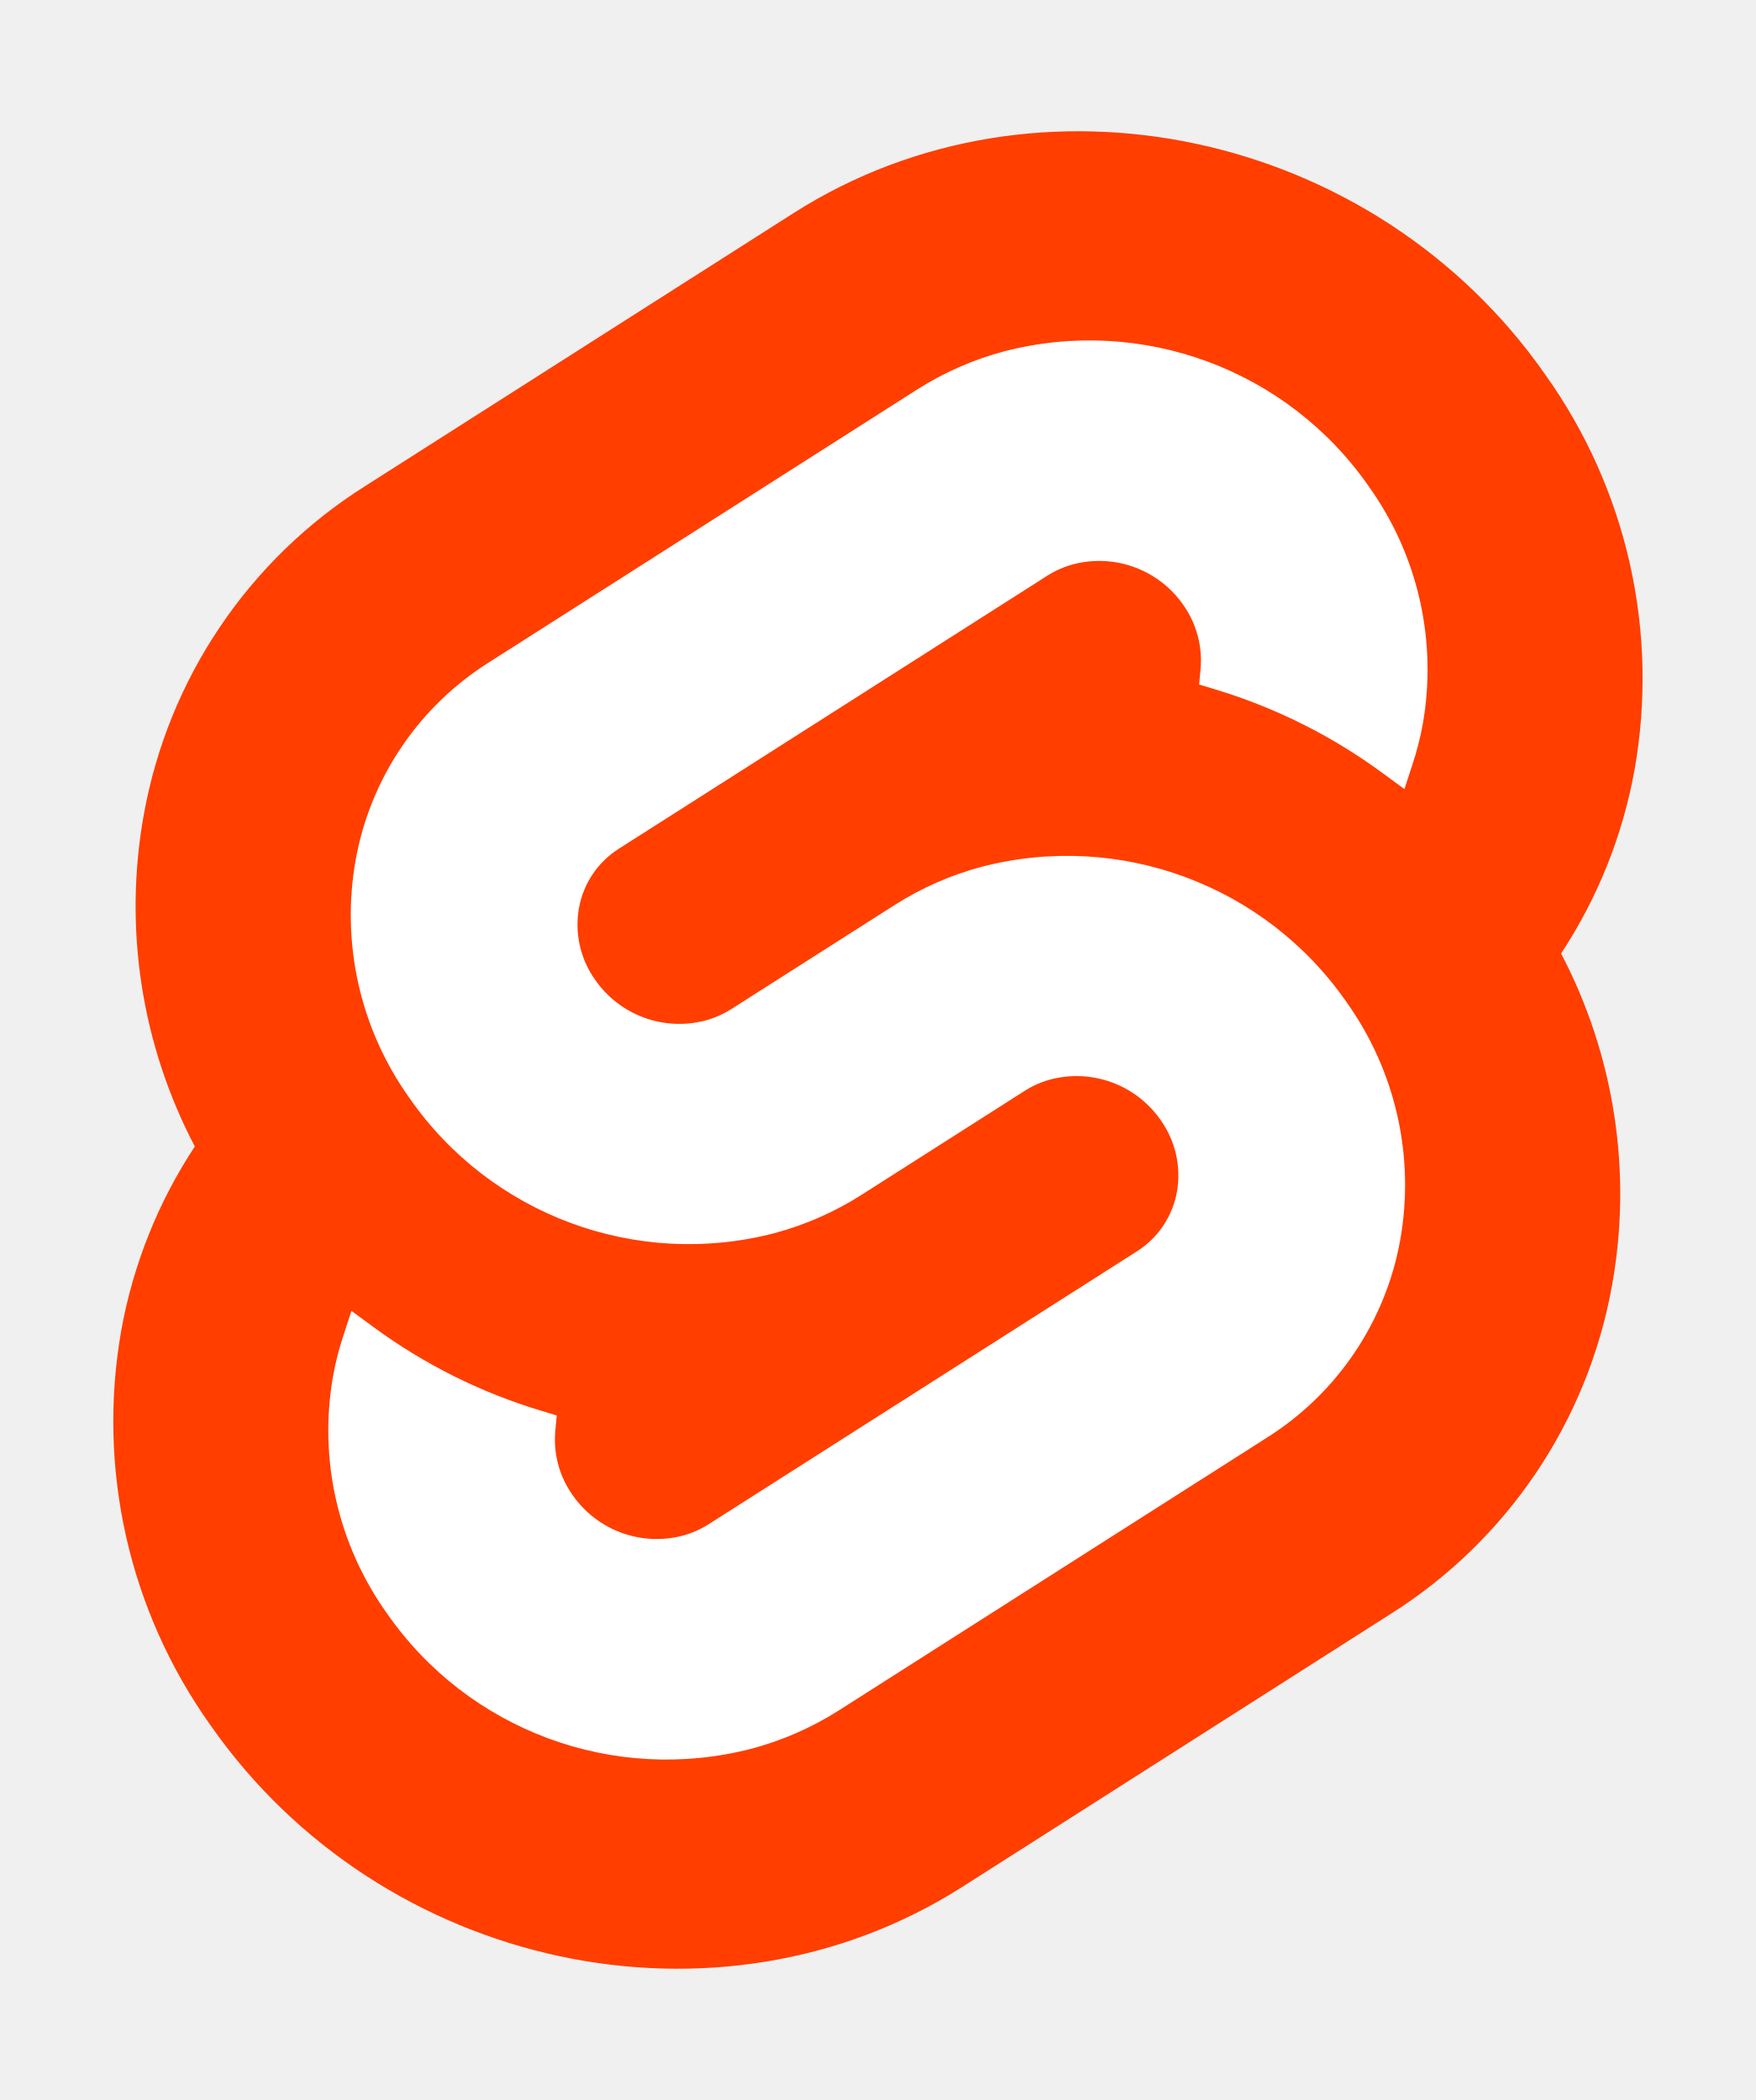
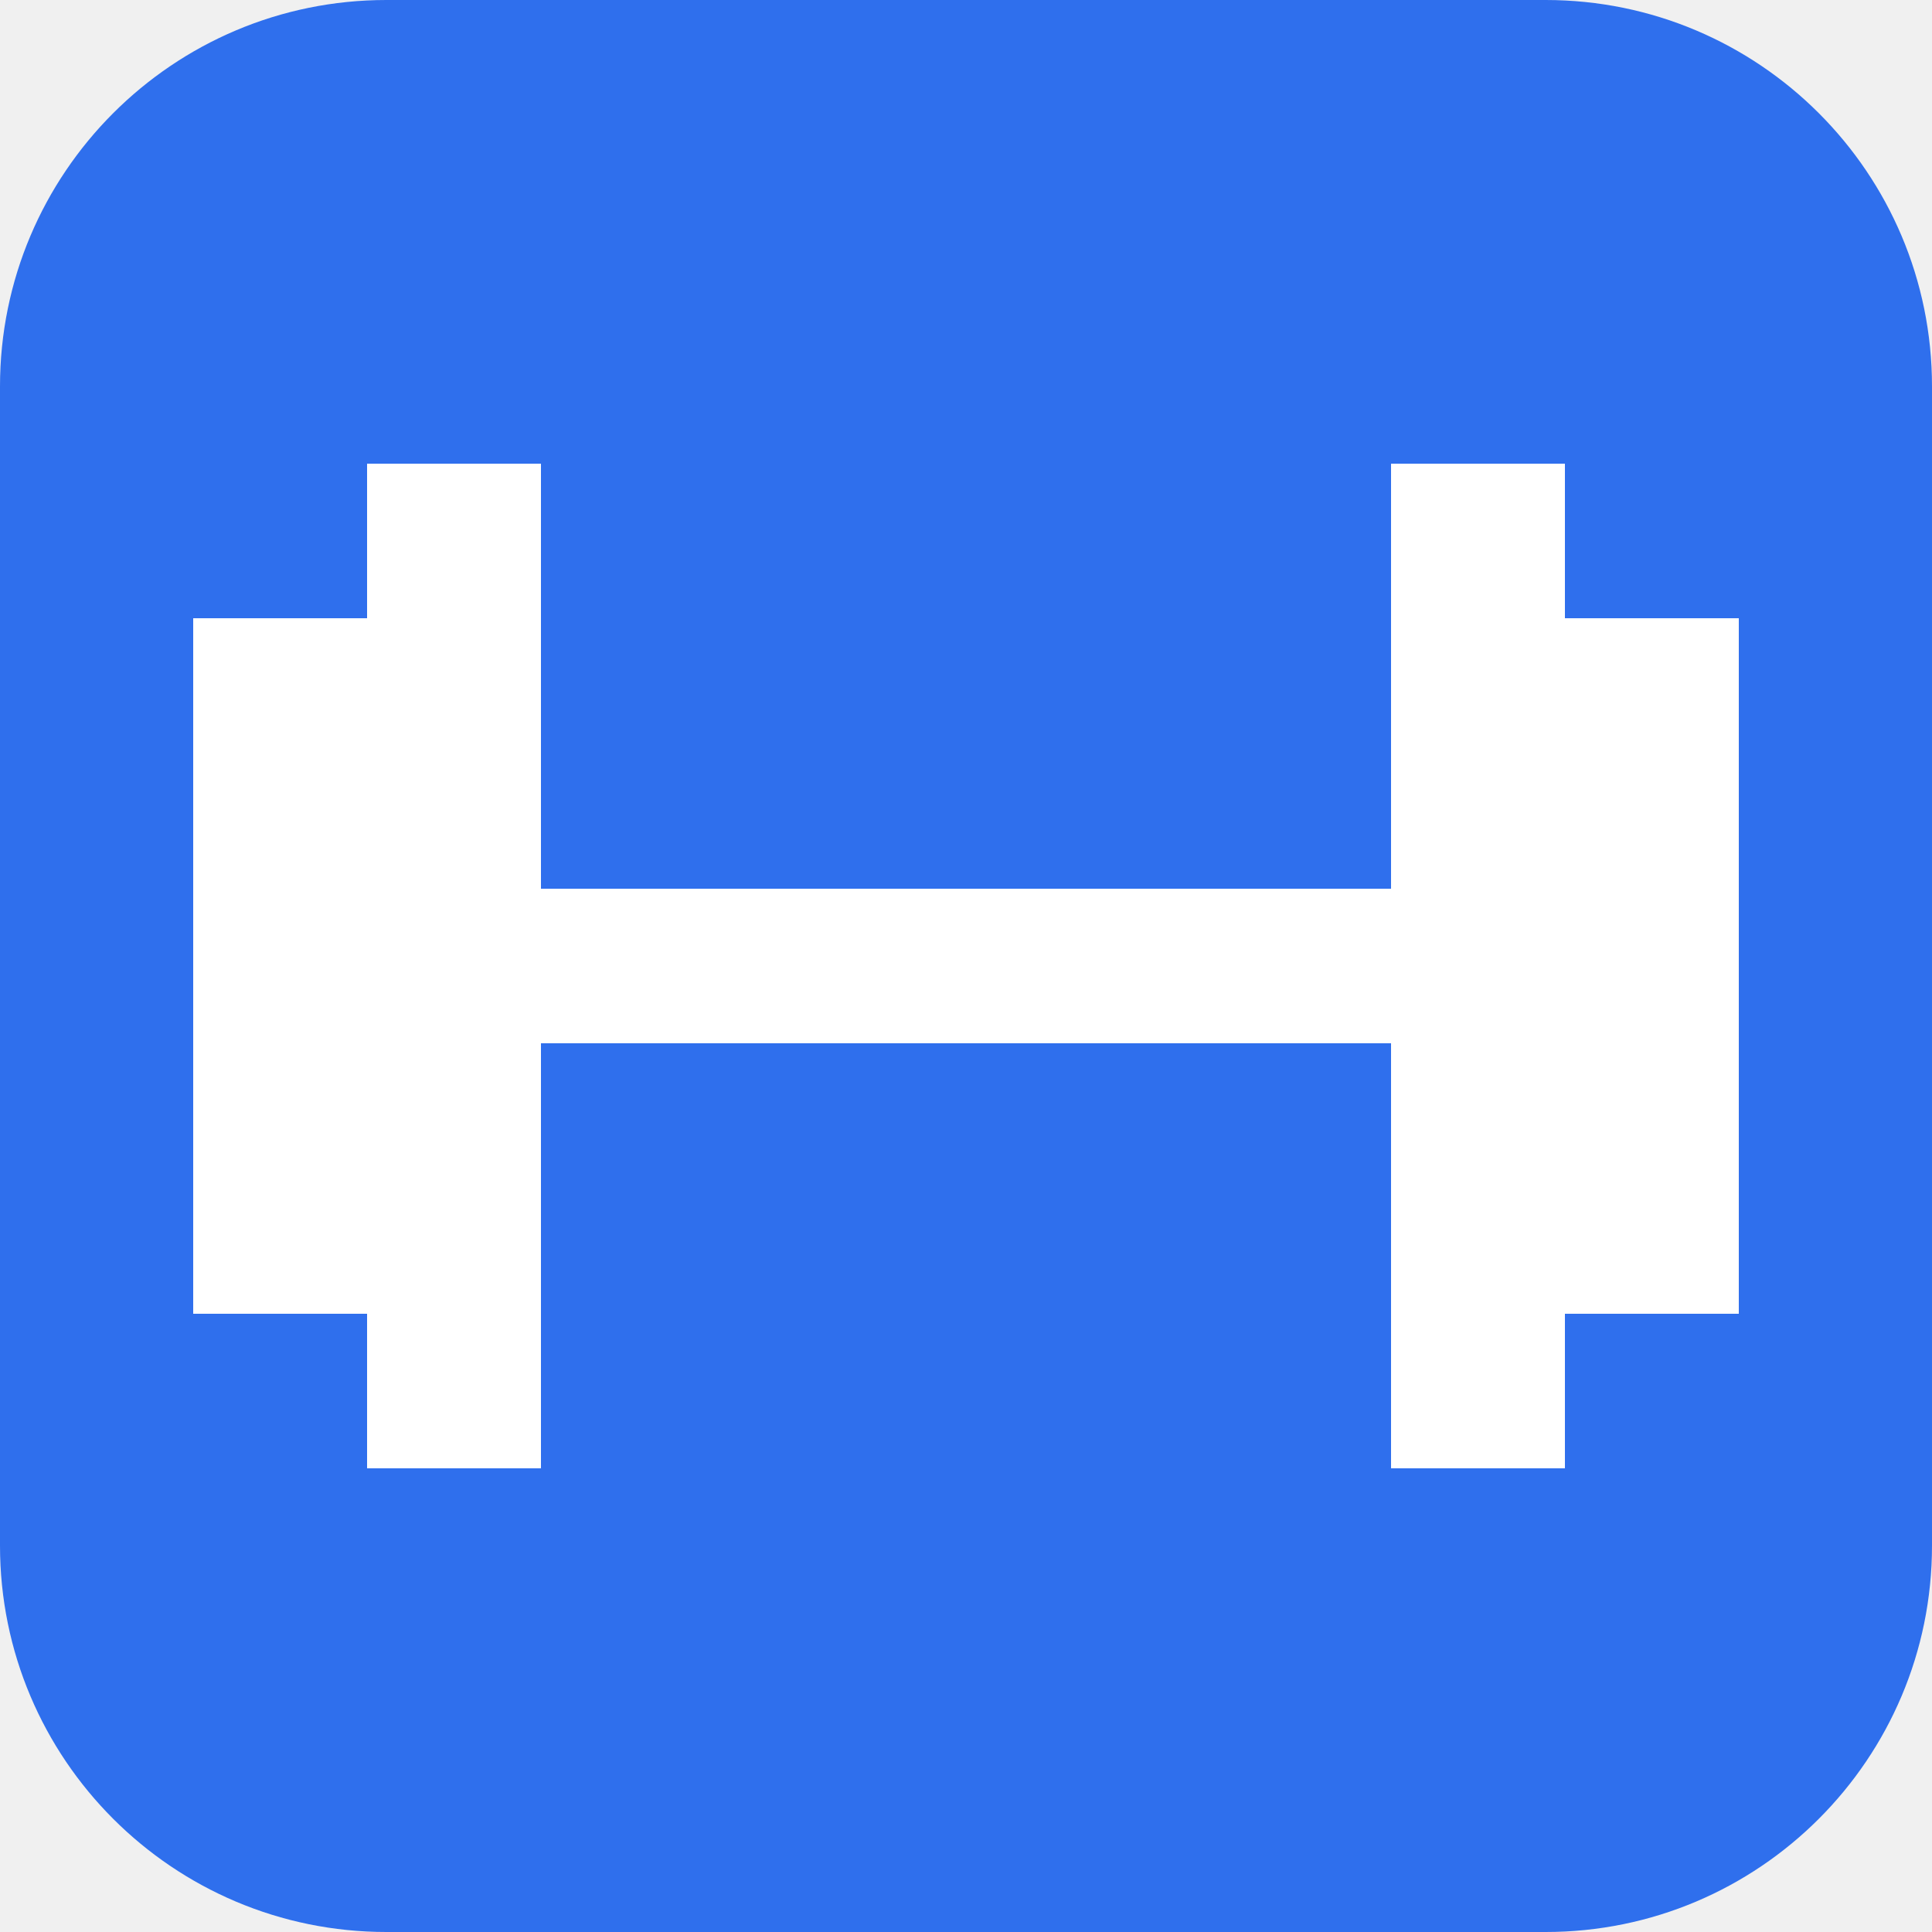
- <svg xmlns="http://www.w3.org/2000/svg" width="107" height="128" viewBox="0 0 107 128">
-   <path d="M94.157 22.819c-10.4-14.885-30.94-19.297-45.792-9.835L22.282 29.608A29.92 29.92 0 0 0 8.764 49.65a31.5 31.5 0 0 0 3.108 20.231 30 30 0 0 0-4.477 11.183 31.9 31.9 0 0 0 5.448 24.116c10.402 14.887 30.942 19.297 45.791 9.835l26.083-16.624A29.92 29.92 0 0 0 98.235 78.35a31.53 31.53 0 0 0-3.105-20.232 30 30 0 0 0 4.474-11.182 31.88 31.88 0 0 0-5.447-24.116" style="fill:#ff3e00" />
-   <path d="M45.817 106.582a20.72 20.72 0 0 1-22.237-8.243 19.17 19.17 0 0 1-3.277-14.503 18 18 0 0 1 .624-2.435l.49-1.498 1.337.981a33.6 33.6 0 0 0 10.203 5.098l.97.294-.09.968a5.85 5.85 0 0 0 1.052 3.878 6.24 6.24 0 0 0 6.695 2.485 5.8 5.8 0 0 0 1.603-.704L69.27 76.28a5.43 5.43 0 0 0 2.45-3.631 5.8 5.8 0 0 0-.987-4.371 6.24 6.24 0 0 0-6.698-2.487 5.7 5.7 0 0 0-1.6.704l-9.953 6.345a19 19 0 0 1-5.296 2.326 20.72 20.72 0 0 1-22.237-8.243 19.17 19.17 0 0 1-3.277-14.502 17.99 17.99 0 0 1 8.13-12.052l26.081-16.623a19 19 0 0 1 5.3-2.329 20.72 20.72 0 0 1 22.237 8.243 19.17 19.17 0 0 1 3.277 14.503 18 18 0 0 1-.624 2.435l-.49 1.498-1.337-.98a33.6 33.6 0 0 0-10.203-5.1l-.97-.294.09-.968a5.86 5.86 0 0 0-1.052-3.878 6.24 6.24 0 0 0-6.696-2.485 5.8 5.8 0 0 0-1.602.704L37.73 51.72a5.42 5.42 0 0 0-2.449 3.63 5.79 5.79 0 0 0 .986 4.372 6.24 6.24 0 0 0 6.698 2.486 5.8 5.8 0 0 0 1.602-.704l9.952-6.342a19 19 0 0 1 5.295-2.328 20.72 20.72 0 0 1 22.237 8.242 19.17 19.17 0 0 1 3.277 14.503 18 18 0 0 1-8.13 12.053l-26.081 16.622a19 19 0 0 1-5.3 2.328" style="fill:#fff" />
+ <svg xmlns="http://www.w3.org/2000/svg" viewBox="0 0 100 100">
+   <rect width="100" height="100" rx="20" fill="#2f6fed" />
+   <g fill="#fff">
+     <rect x="10" y="32" width="9" height="36" />
+     <rect x="19" y="24" width="9" height="52" />
+     <rect x="28" y="46" width="44" height="8" />
+     <rect x="72" y="24" width="9" height="52" />
+     <rect x="81" y="32" width="9" height="36" />
+   </g>
</svg>
